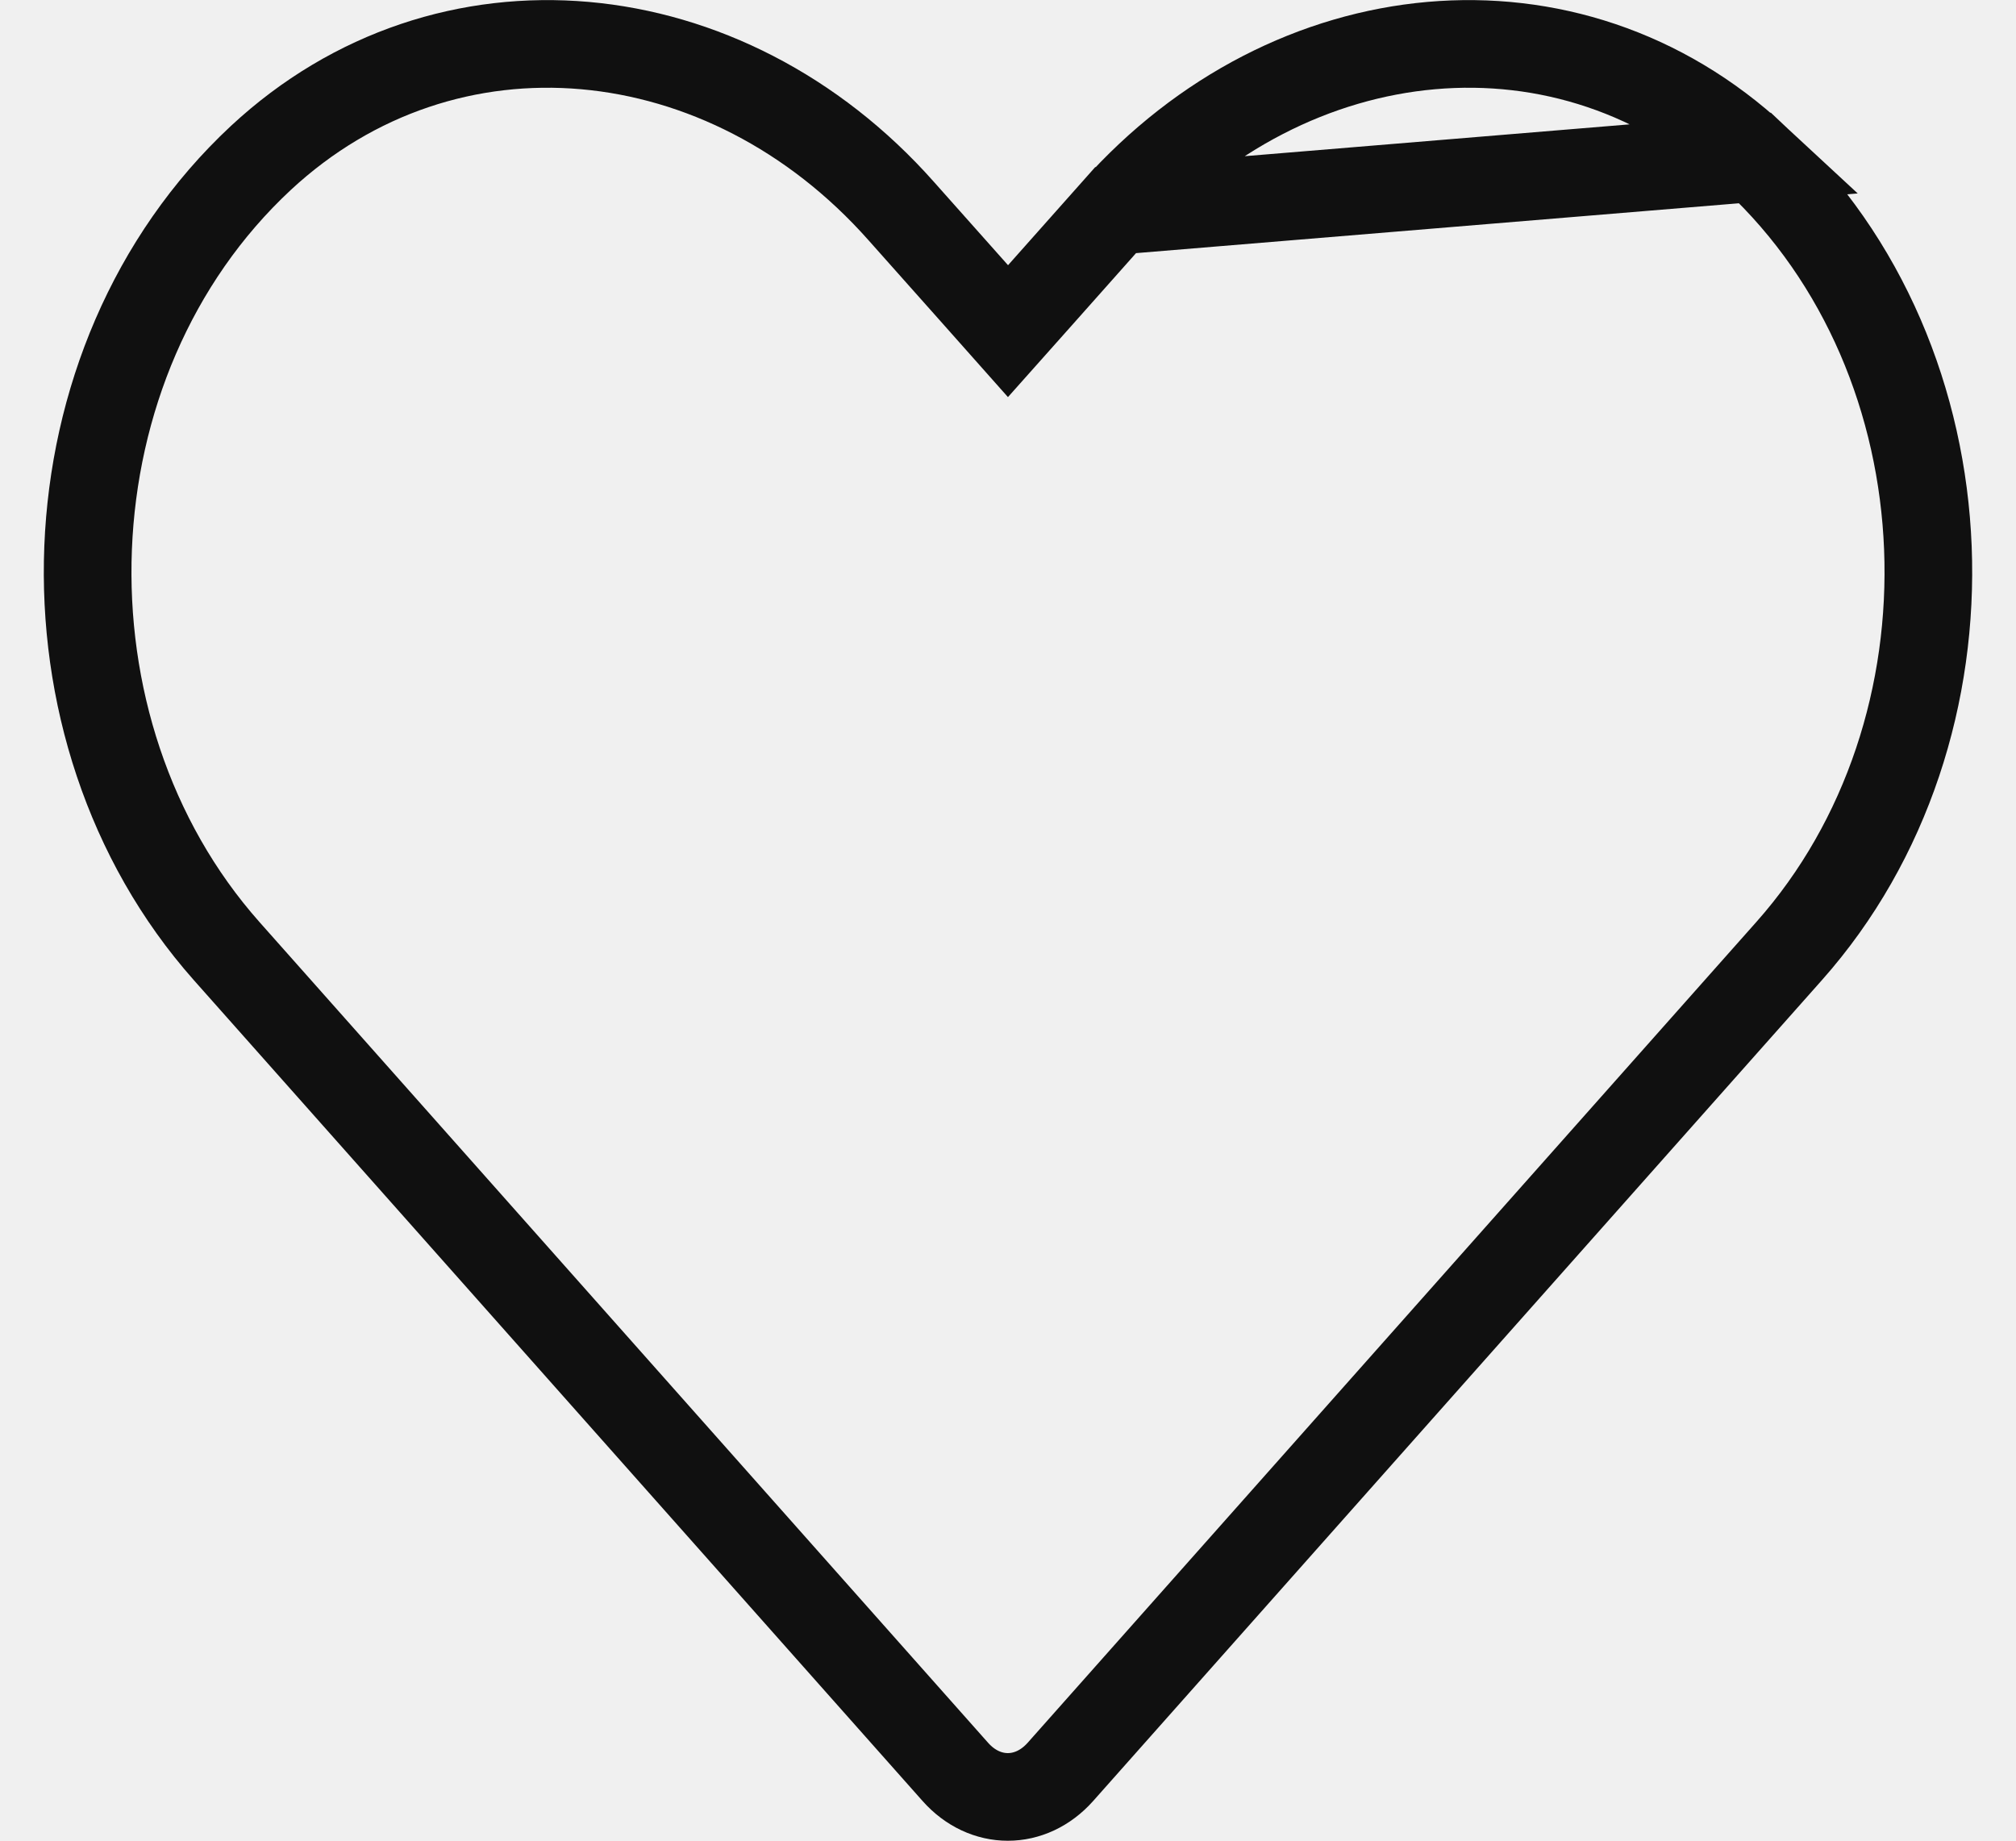
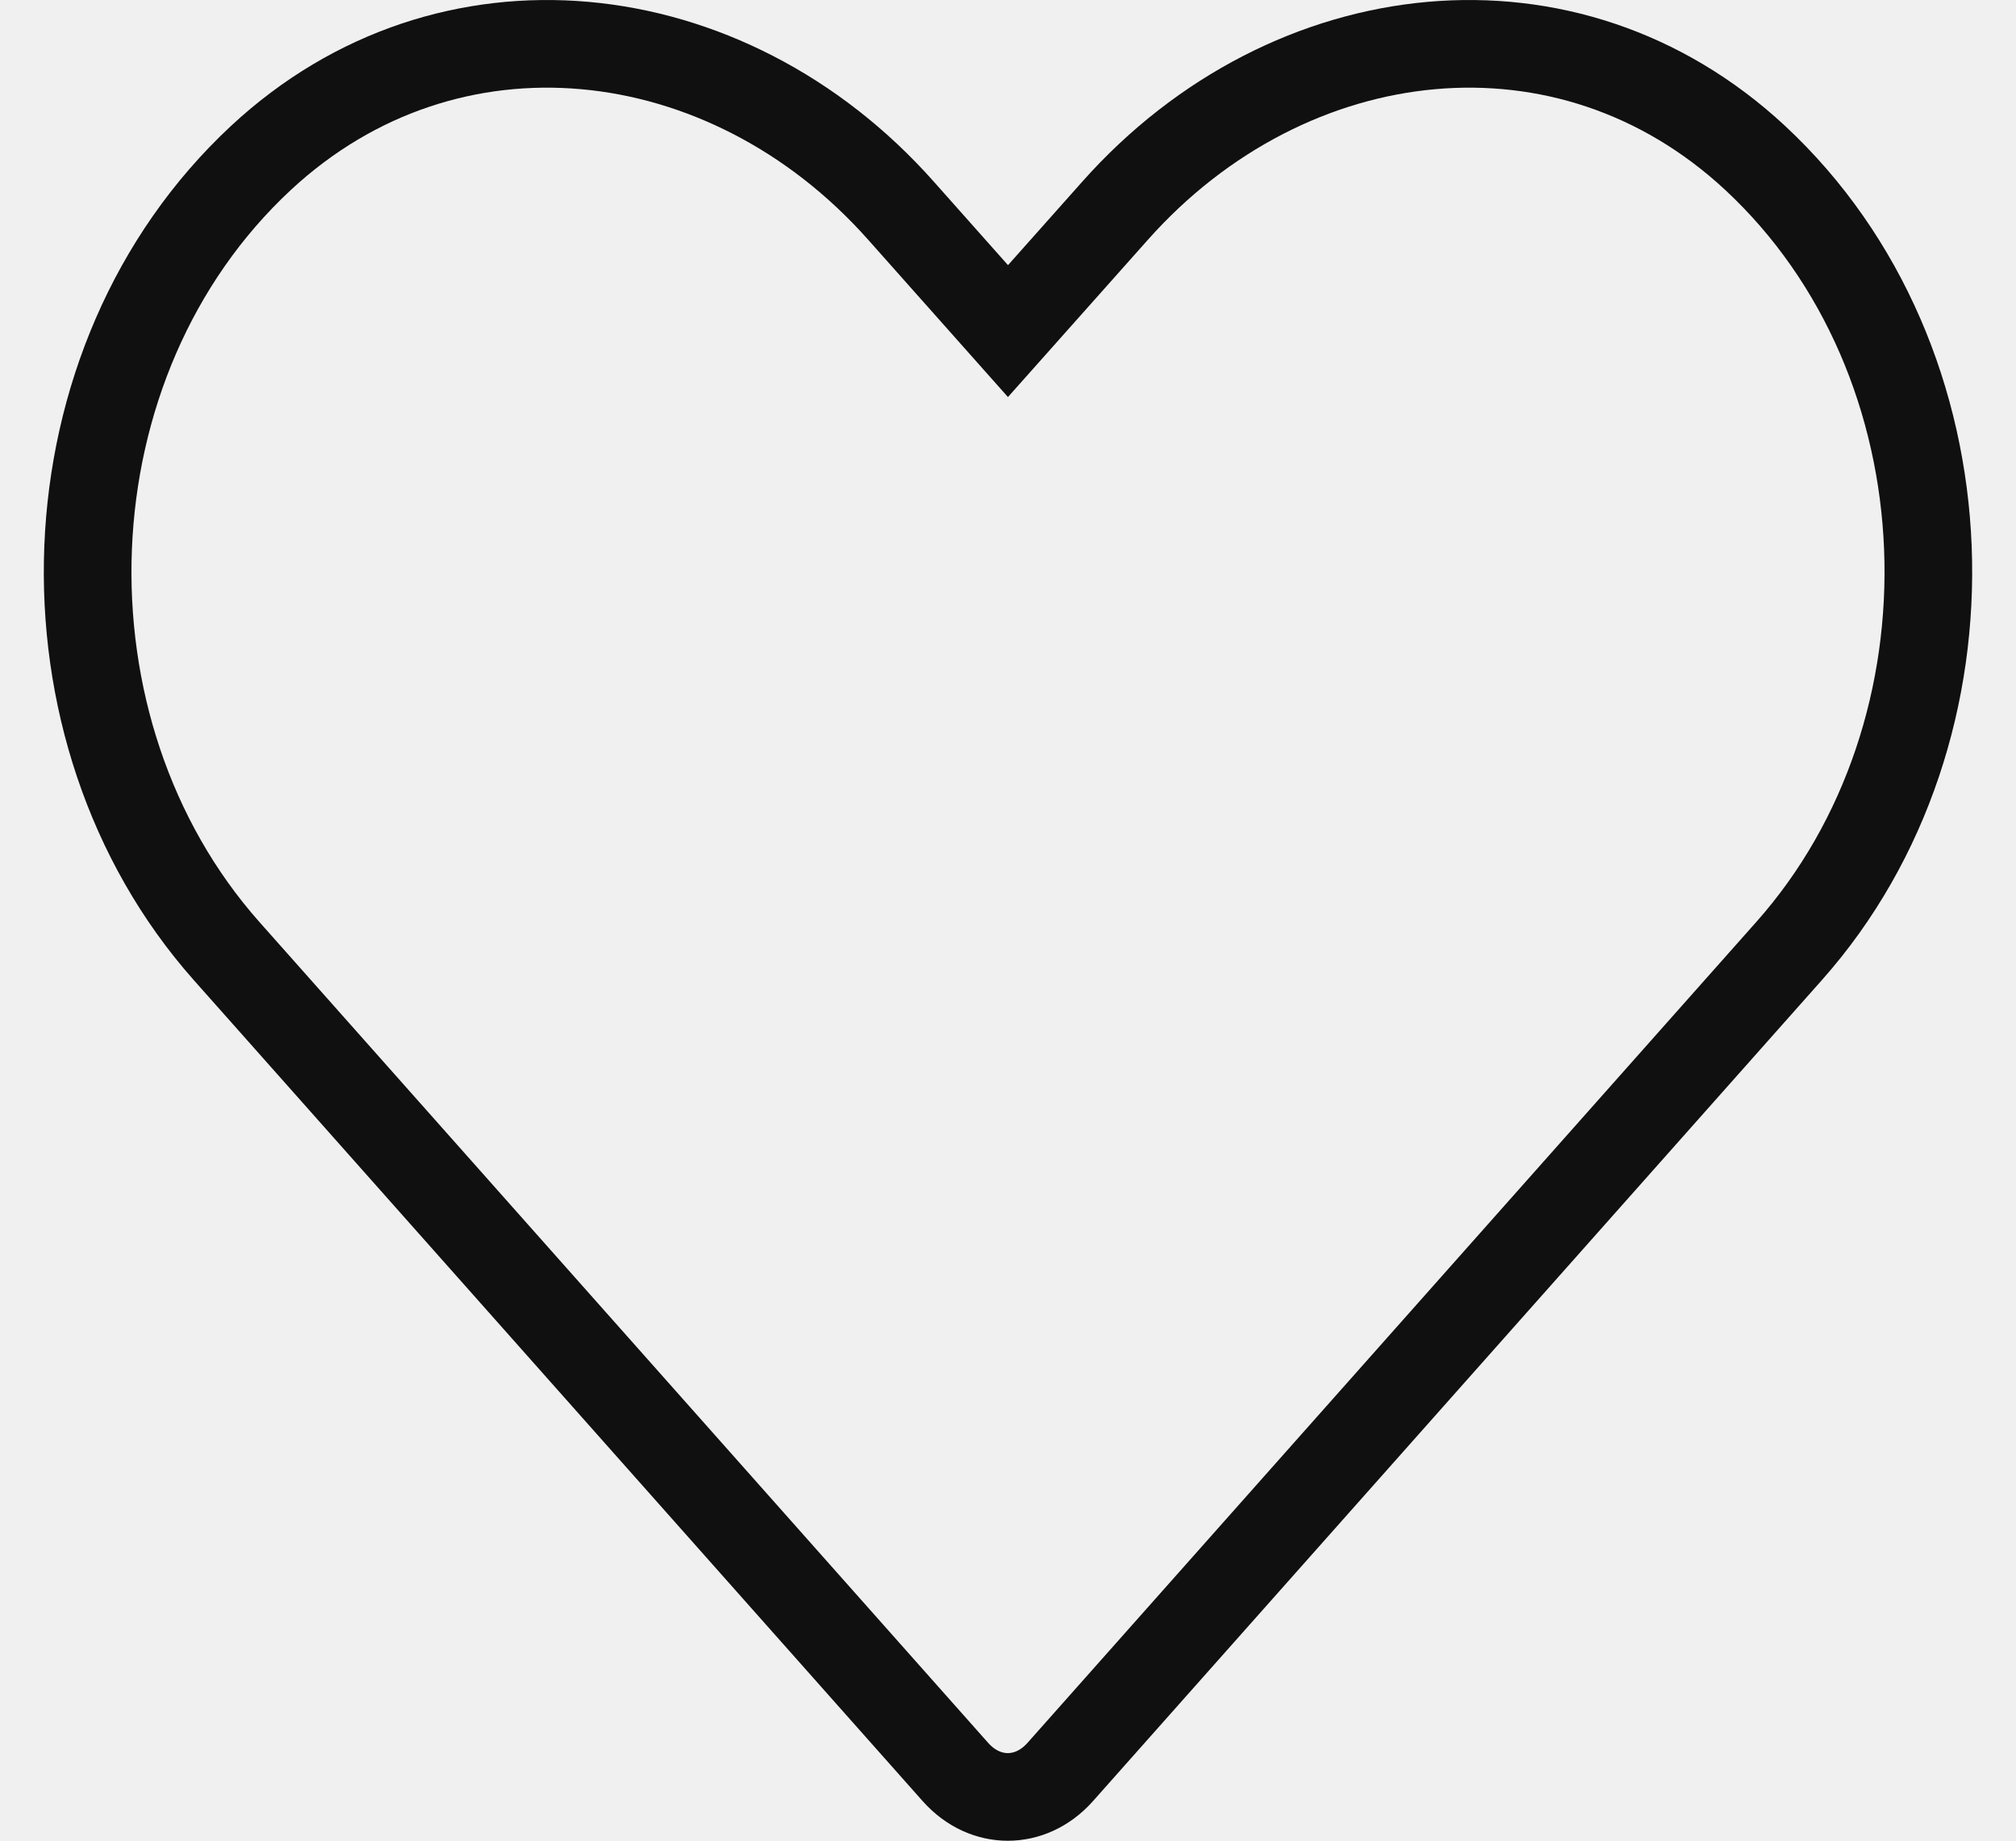
<svg xmlns="http://www.w3.org/2000/svg" width="23" height="21" viewBox="0 0 23 21" fill="none">
-   <g id="Status=Status3">
-     <path id="Vector" d="M12.721 2.406L12.72 2.406L11.874 3.358L11.5 3.778L11.127 3.358L10.28 2.406L10.28 2.406C8.282 0.153 5.097 -0.169 2.976 1.802C0.482 4.125 0.345 8.324 2.585 10.85L10.899 20.215C10.899 20.215 10.899 20.215 10.899 20.215C11.237 20.596 11.759 20.596 12.098 20.215C12.098 20.215 12.098 20.215 12.098 20.215L20.412 10.85L20.412 10.85C22.656 8.324 22.518 4.125 20.024 1.802L12.721 2.406ZM12.721 2.406C14.722 0.153 17.903 -0.169 20.024 1.802L12.721 2.406Z" stroke="#101010" />
-   </g>
+   <mask id="path-1-inside-1_25368_710" fill="white">
+     <path d="M20.365 1.436C18.01 -0.753 14.508 -0.359 12.347 2.073L11.5 3.025L10.654 2.073C8.497 -0.359 4.991 -0.753 2.636 1.436C-0.063 3.948 -0.204 8.458 2.21 11.181L10.525 20.547C11.062 21.152 11.934 21.152 12.471 20.547L20.786 11.181C23.205 8.458 23.063 3.948 20.365 1.436Z" />
+   </mask>
+   <path d="M20.365 1.436C18.01 -0.753 14.508 -0.359 12.347 2.073L11.5 3.025L10.654 2.073C8.497 -0.359 4.991 -0.753 2.636 1.436C-0.063 3.948 -0.204 8.458 2.21 11.181L10.525 20.547C11.062 21.152 11.934 21.152 12.471 20.547L20.786 11.181C23.205 8.458 23.063 3.948 20.365 1.436Z" stroke="#101010" stroke-width="2" mask="url(#path-1-inside-1_25368_710)" />
</svg>
